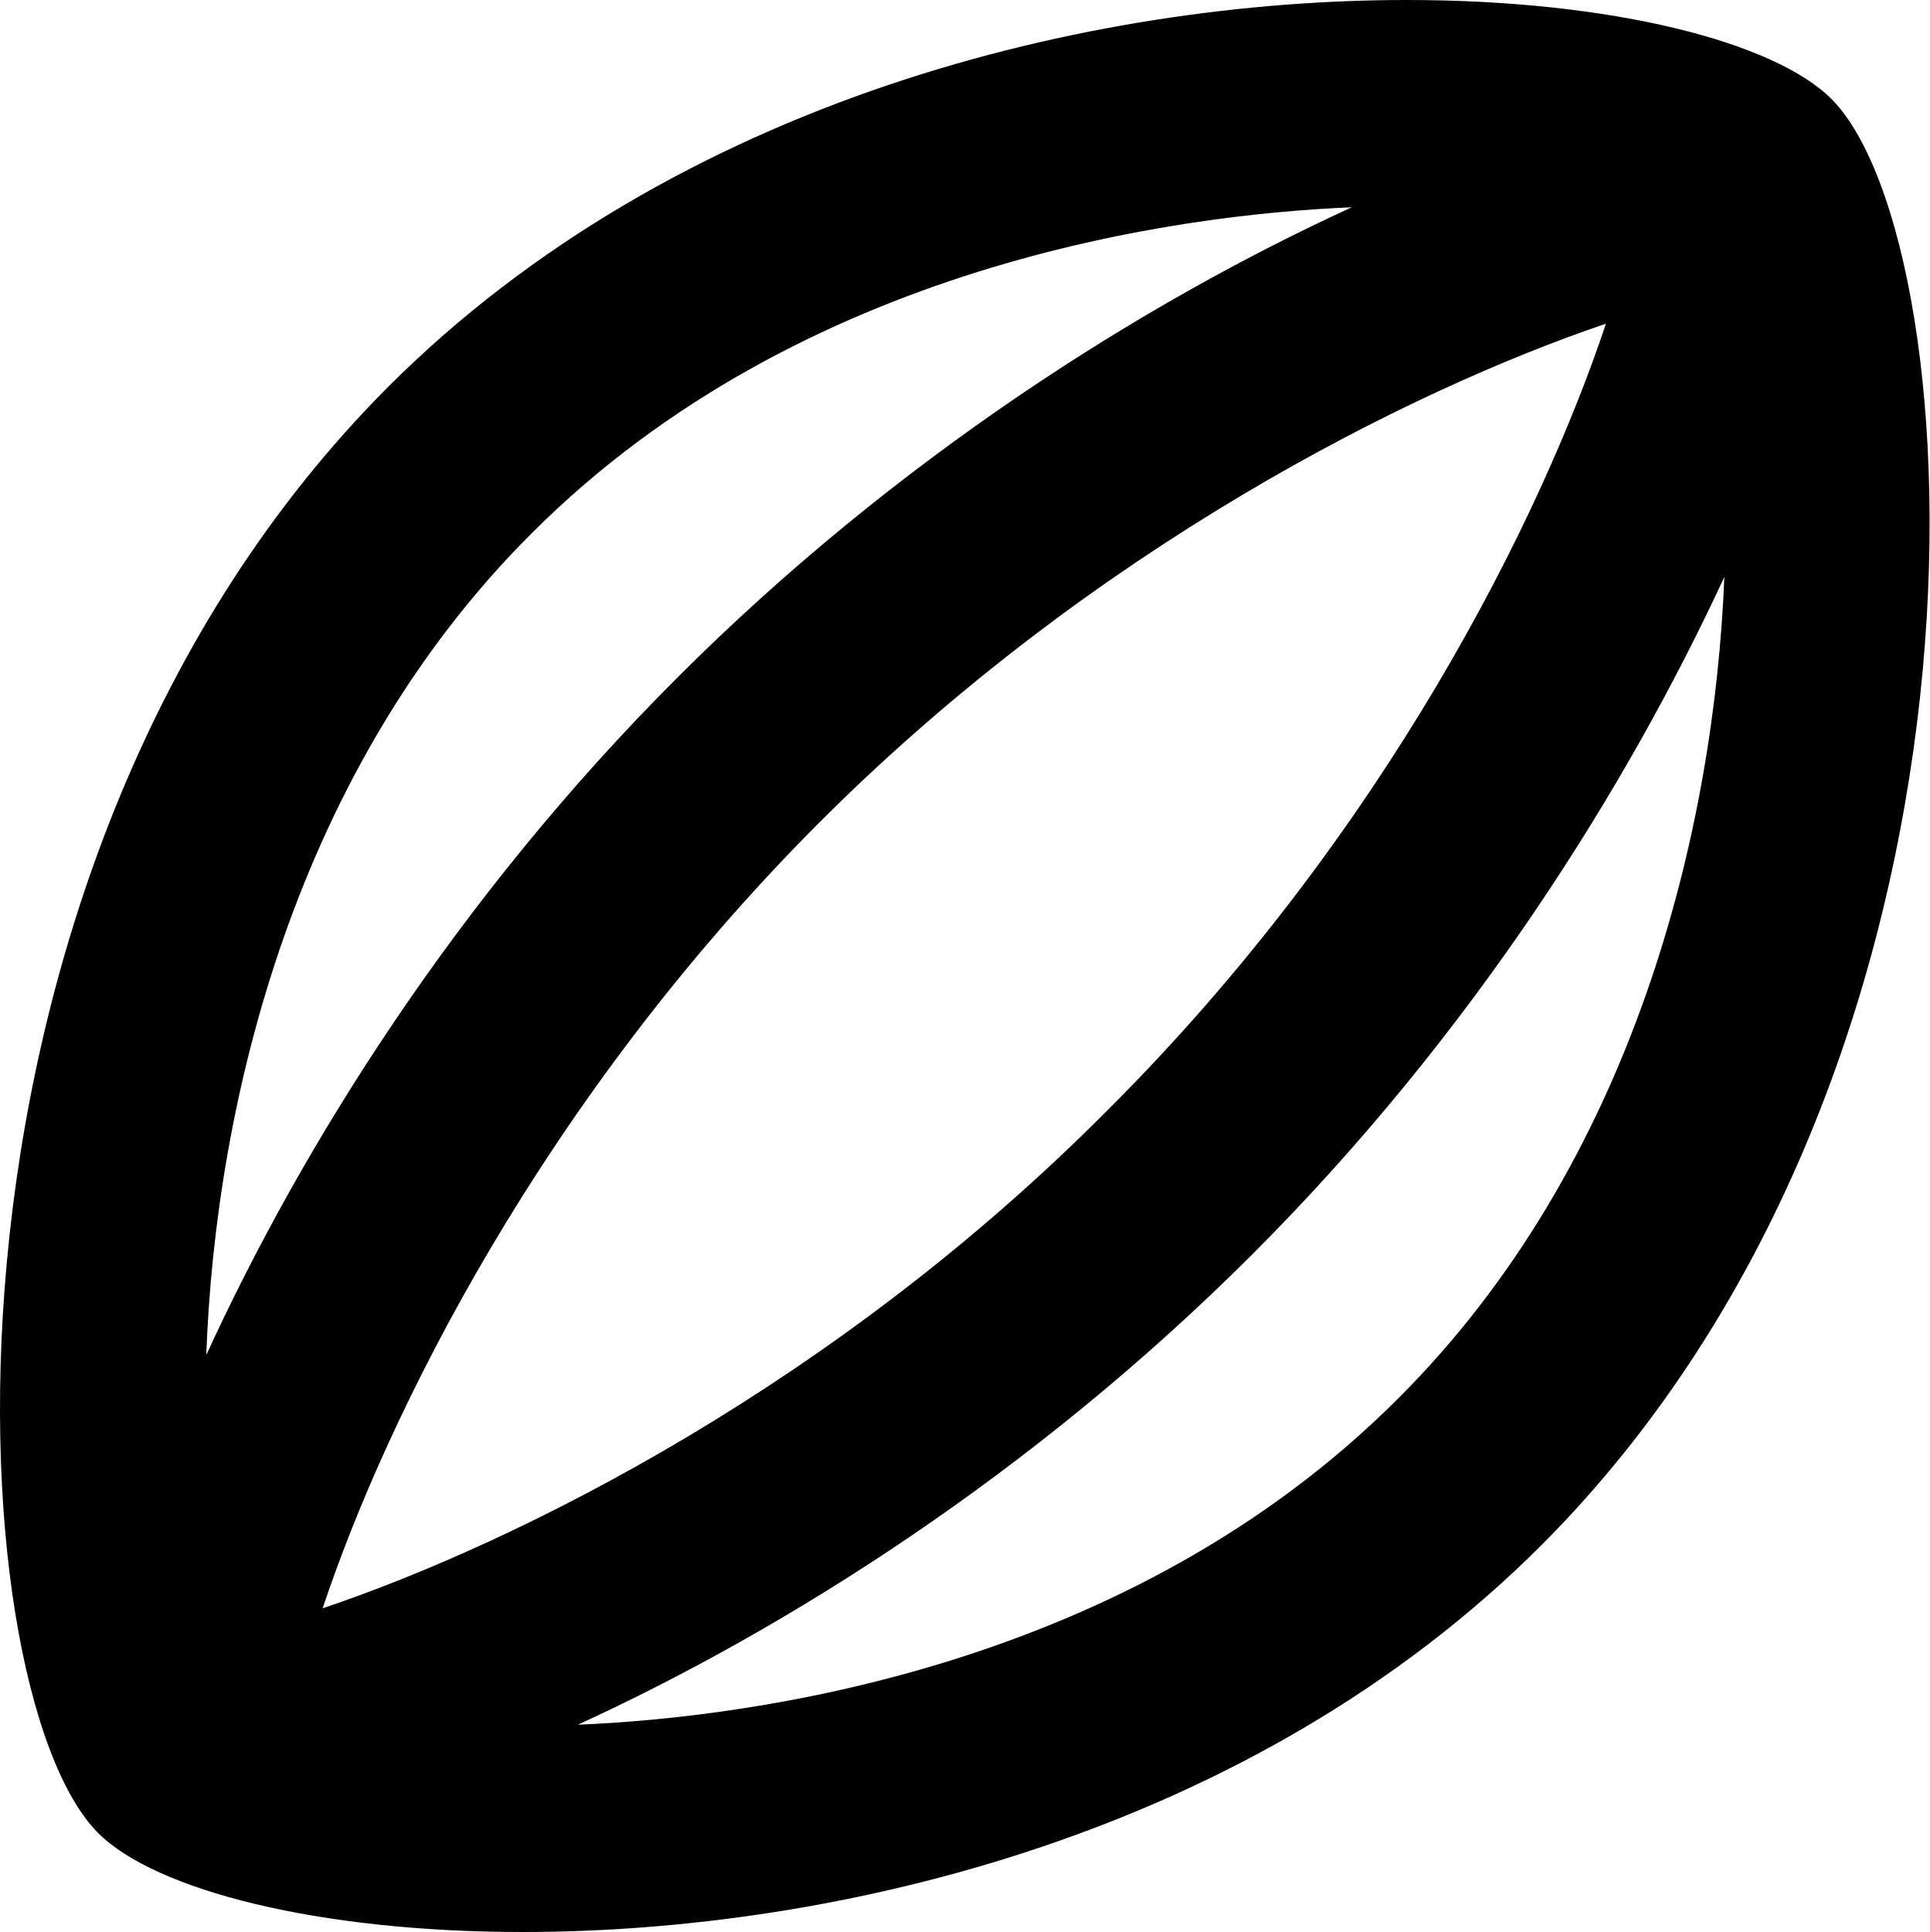
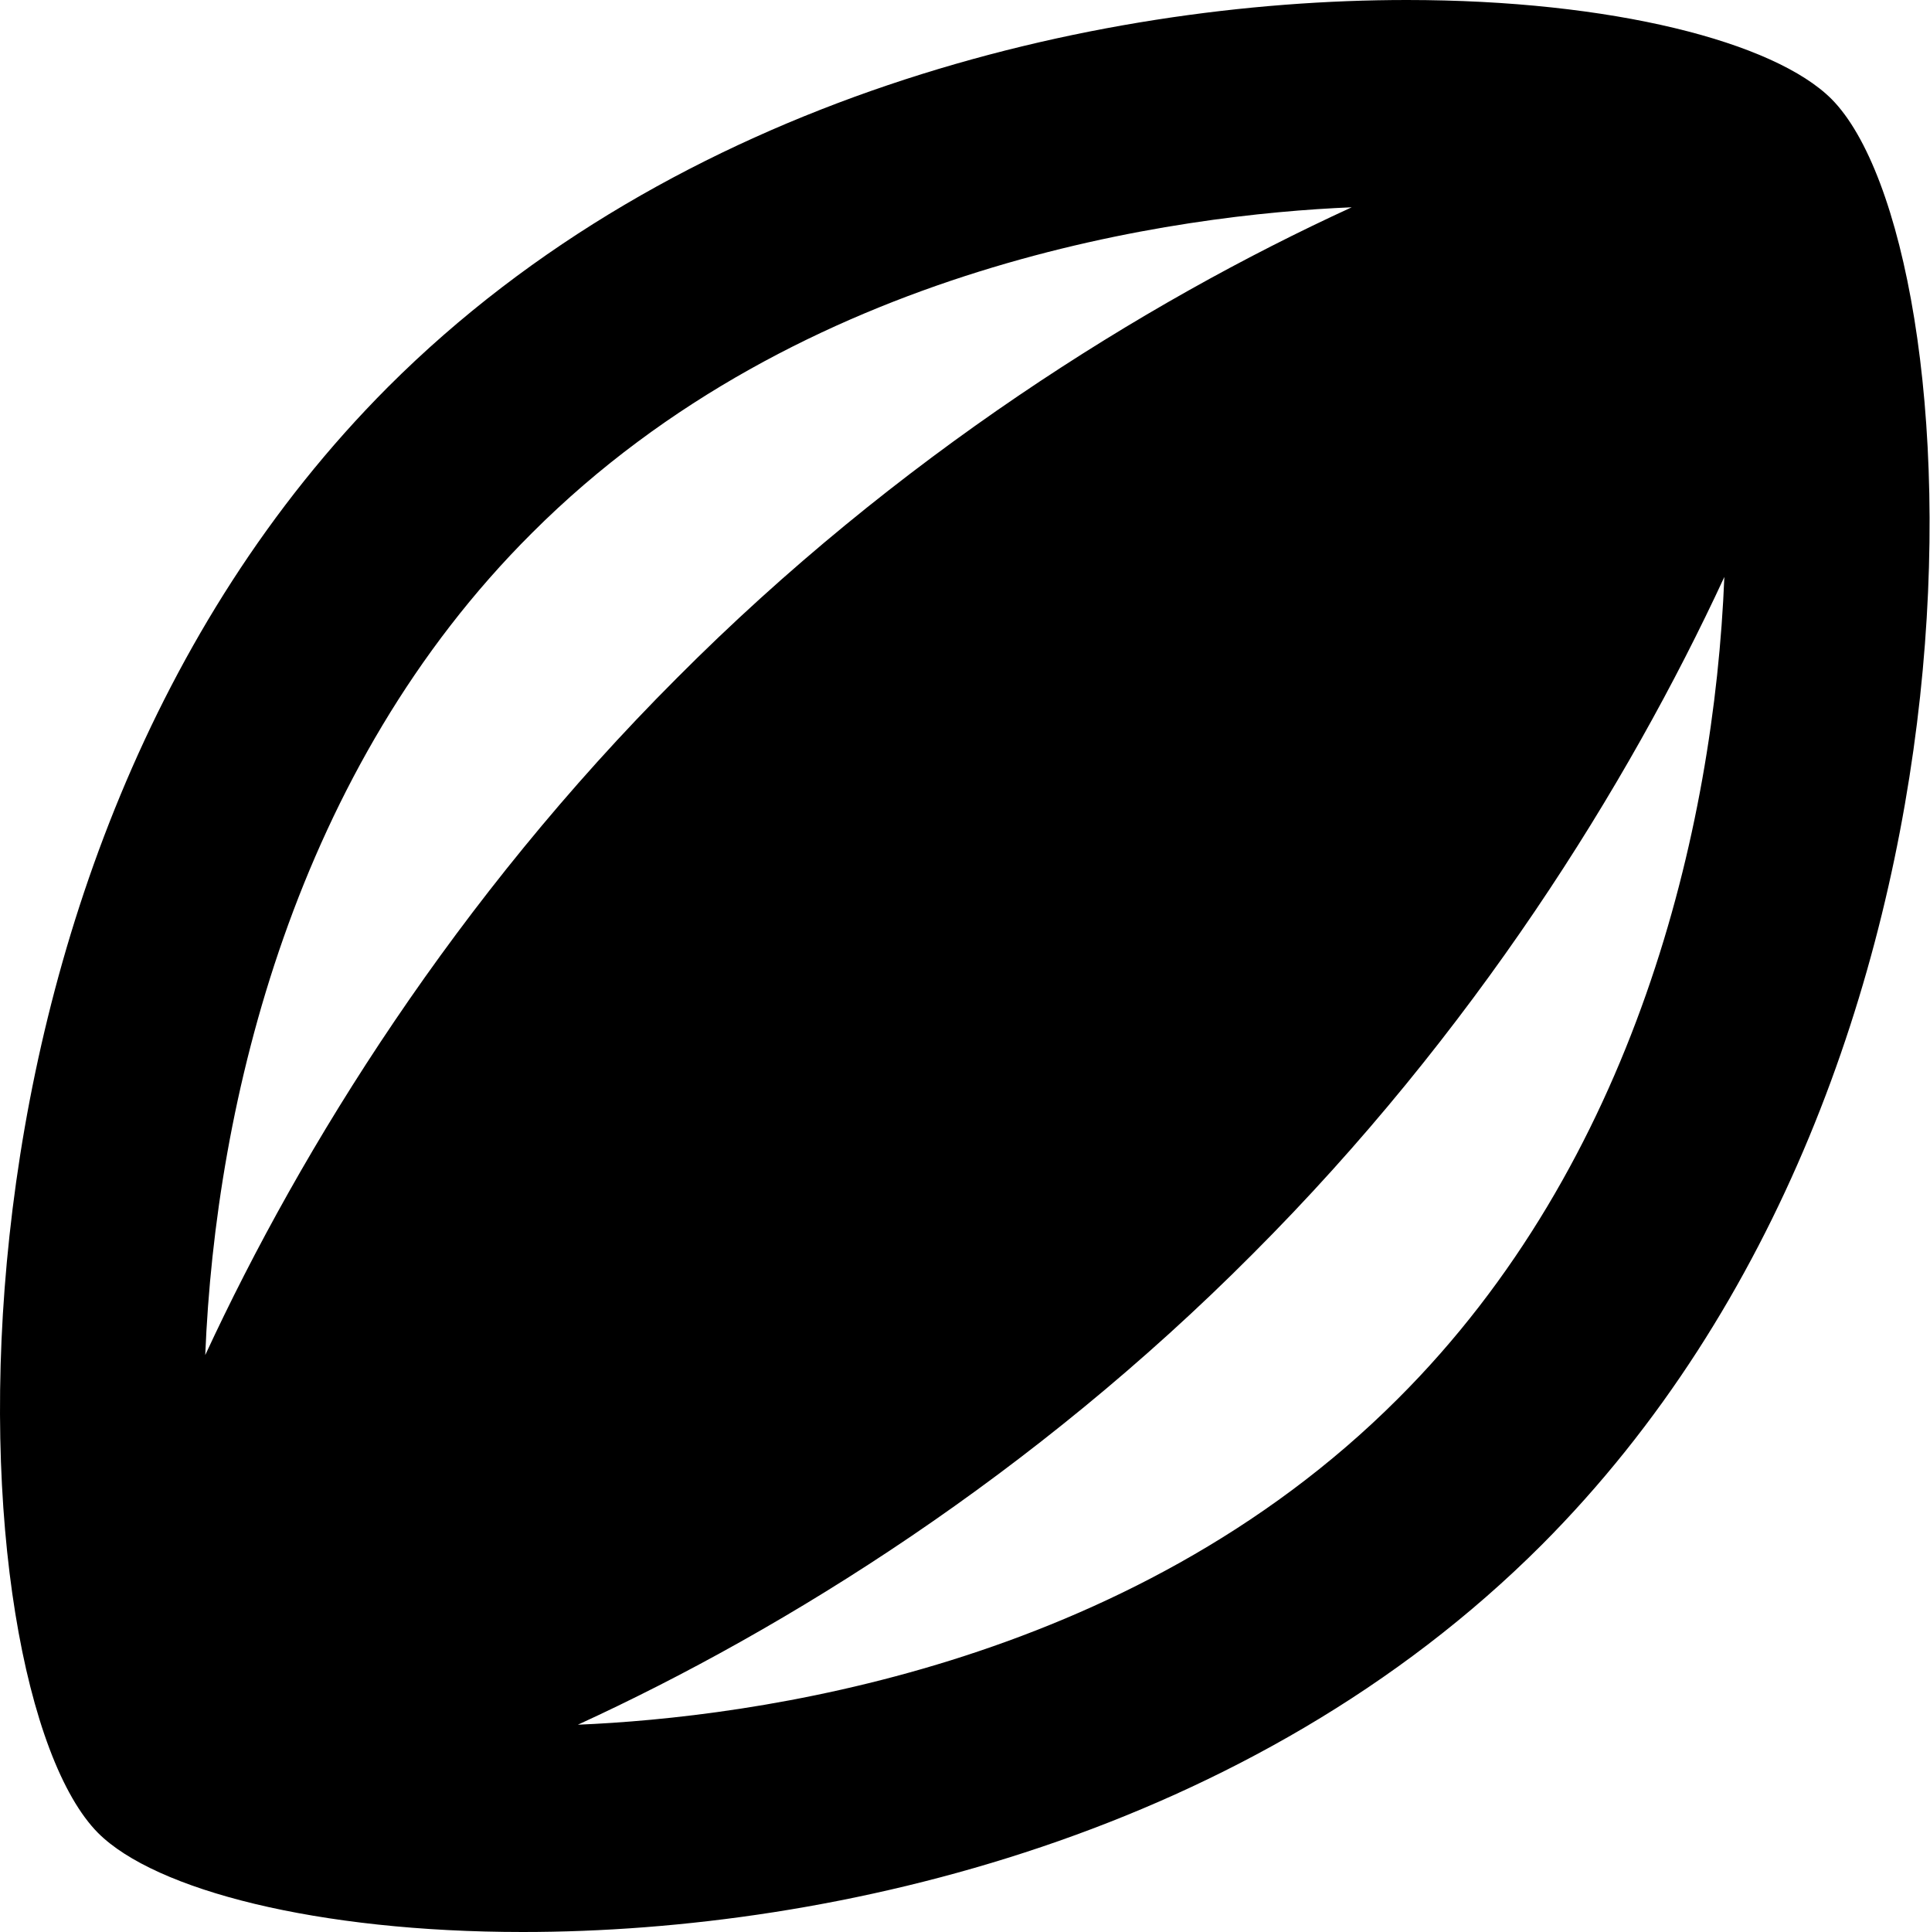
- <svg xmlns="http://www.w3.org/2000/svg" enable-background="new 0 0 24 24" height="512" viewBox="0 0 511.483 512" width="511.483" fill="#000000" version="1.1" id="svg10">
-   <defs id="defs14" />
-   <g id="g8" transform="translate(-2.549555,-2.54)">
-     <path d="M 488.042,28.789 C 472.887,13.635 429.86,2.54 375.466,2.54 292.118,2.54 181.978,28.519 105.395,105.102 -21.523,232.291 -9.616,449.863 28.54,488.291 43.695,503.445 86.722,514.54 141.116,514.54 224.464,514.54 334.604,488.561 411.187,411.978 538.105,284.789 526.198,67.217 488.042,28.789 Z M 88.075,428.756 C 105.124,377.61 146.528,293.72 219.864,220.384 292.388,147.859 376.278,105.914 428.236,88.324 411.187,139.47 369.784,223.36 296.177,296.696 224.194,369.221 140.304,411.166 88.075,428.756 Z M 143.551,143.8 C 214.993,72.358 315.12,59.369 360.853,57.474 305.378,82.912 240.16,124.045 181.978,182.227 123.526,240.68 82.663,306.168 57.225,361.644 59.661,294.532 80.769,206.312 143.551,143.8 Z m 229.48,229.48 c -71.442,71.442 -171.569,84.431 -217.302,86.326 55.476,-25.438 120.693,-66.571 178.875,-124.753 58.452,-58.452 99.315,-123.941 125.023,-179.416 -2.706,67.112 -23.814,155.332 -86.596,217.844 z" id="path6" style="stroke-width:27.061" />
+ <svg xmlns="http://www.w3.org/2000/svg" enable-background="new 0 0 24 24" height="512" viewBox="0 0 511.483 512" width="511.483" fill="#000000" version="1.1" id="svg12">
+   <defs id="defs16" />
+   <g id="g4" transform="translate(-2.549555,-2.540001)">
+     <rect fill="none" height="24" width="24" id="rect2" x="0" y="0" />
+   </g>
+   <g id="g10" transform="matrix(27.06131,0,0,27.06131,-68.99429,-68.73573)">
+     <g id="g8">
+       <path d="M 20.49,3.51 C 19.93,2.95 18.34,2.54 16.33,2.54 13.25,2.54 9.18,3.5 6.35,6.33 1.66,11.03 2.1,19.07 3.51,20.49 c 0.56,0.56 2.15,0.97 4.16,0.97 3.08,0 7.15,-0.96 9.98,-3.79 4.69,-4.7 4.25,-12.74 2.84,-14.16 z M 7.76,7.76 C 10.4,5.12 14.11,4.64 15.79,4.57 13.74,5.51 11.33,7.02 9.18,9.18 7.02,11.34 5.51,13.76 4.56,15.81 4.66,13.33 5.44,10.07 7.76,7.76 Z m 8.48,8.48 c -2.64,2.64 -6.35,3.12 -8.03,3.19 2.05,-0.94 4.46,-2.45 6.61,-4.61 2.16,-2.16 3.67,-4.58 4.62,-6.63 -0.1,2.48 -0.88,5.74 -3.2,8.05 z" id="path6" />
+     </g>
  </g>
</svg>
